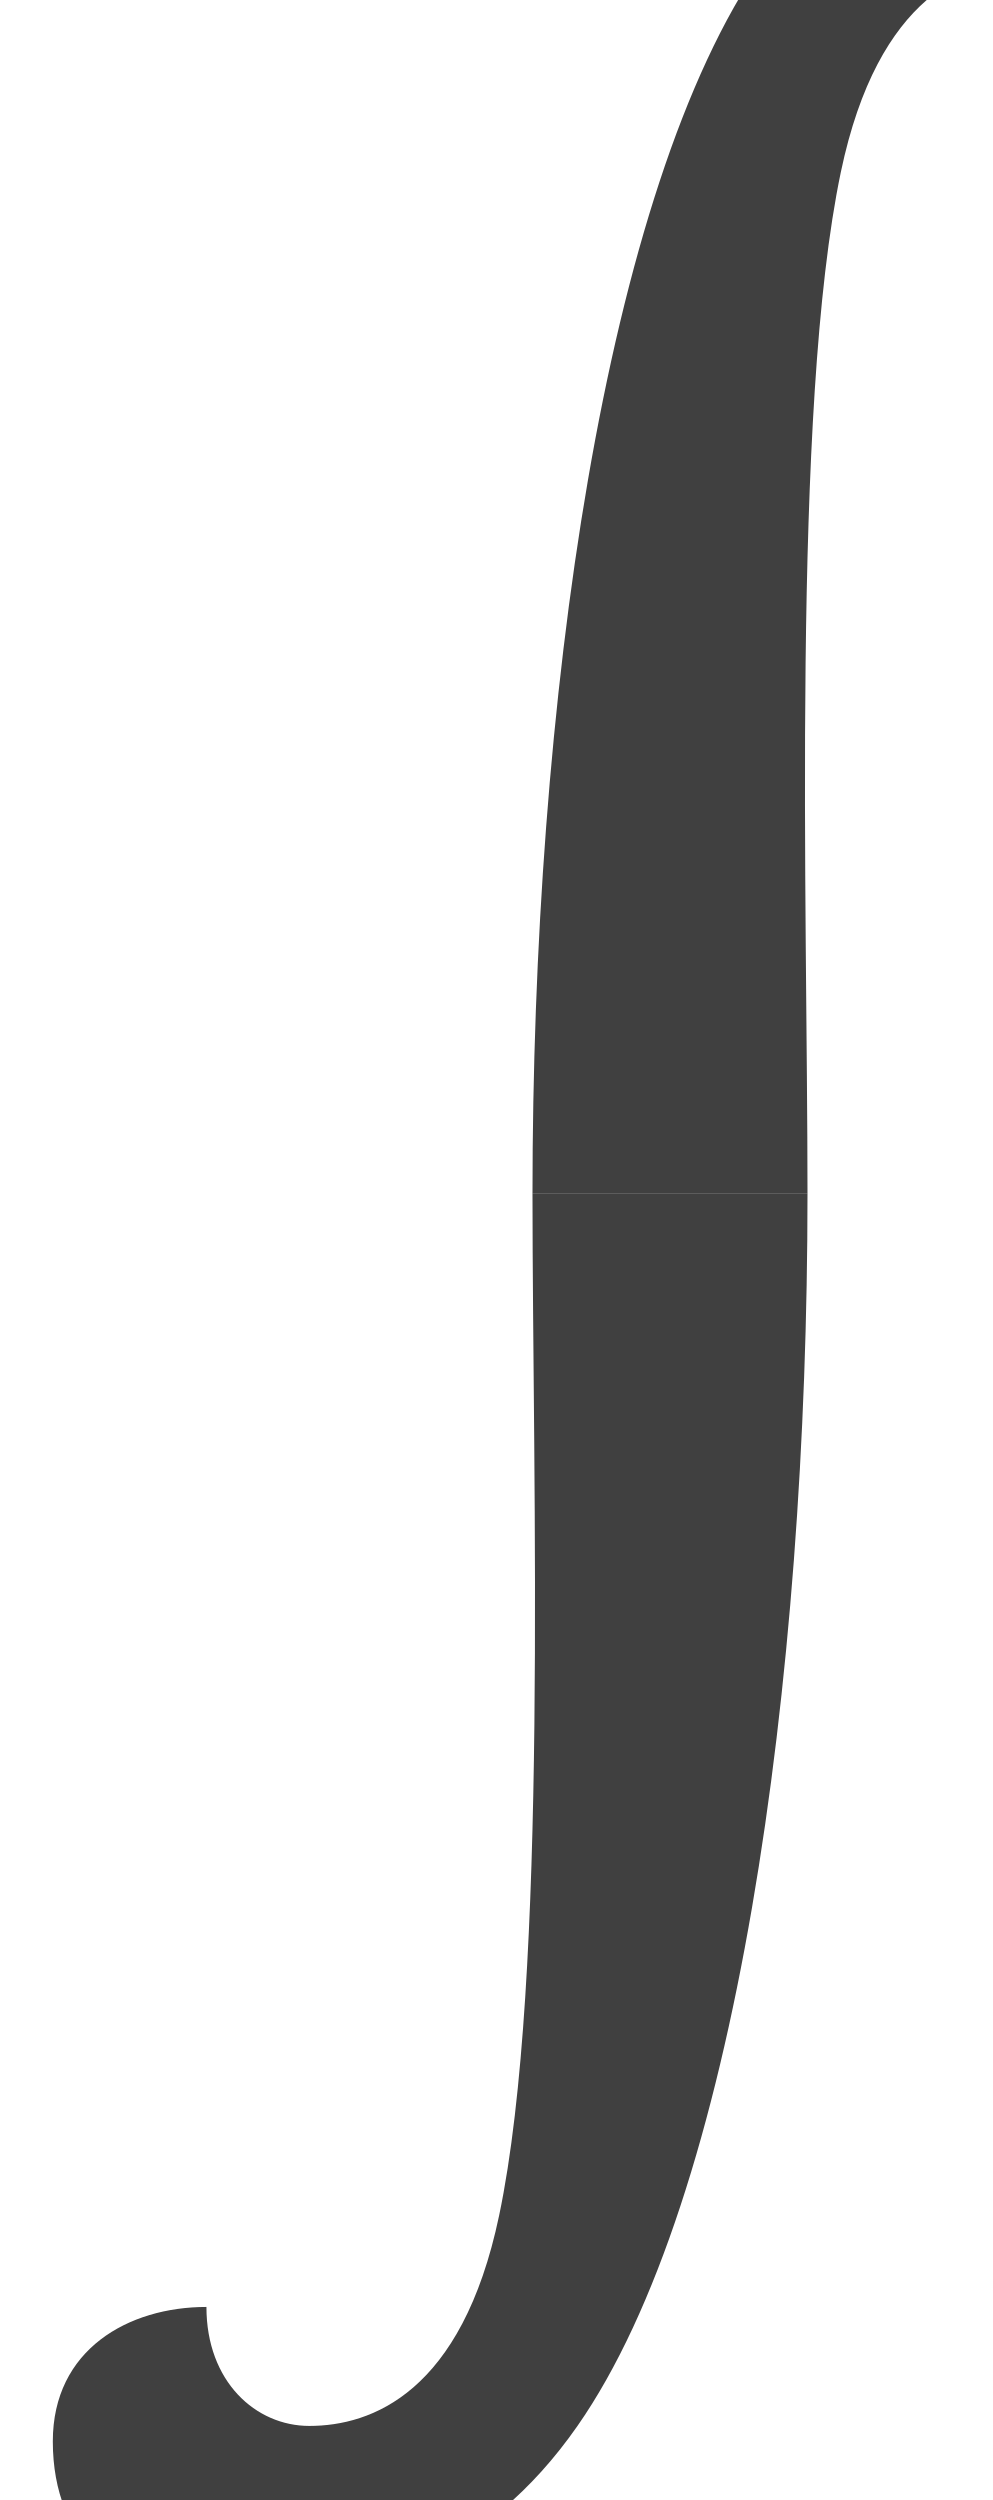
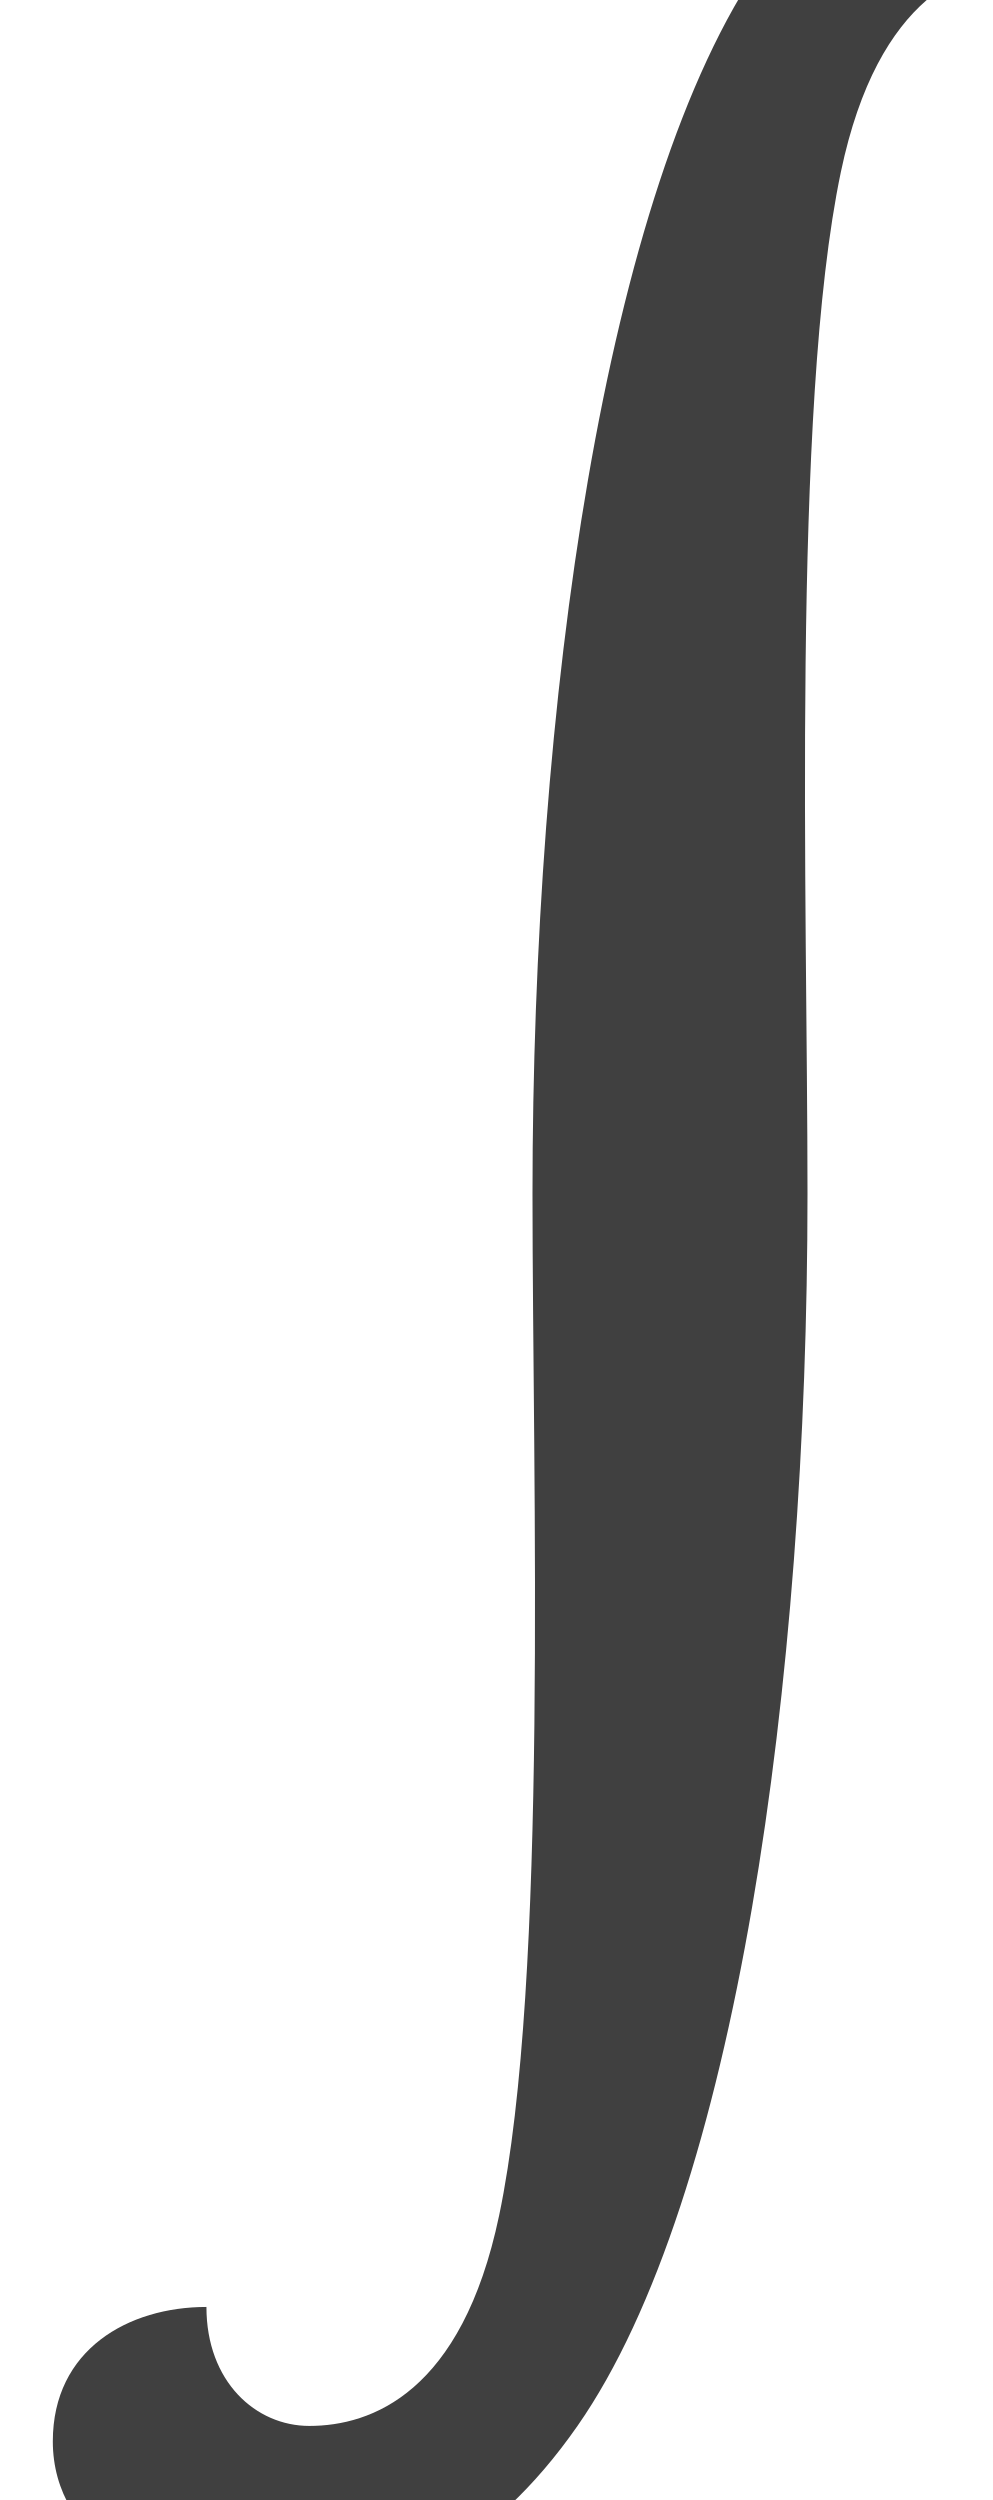
<svg xmlns="http://www.w3.org/2000/svg" width="397" height="1000" viewBox="0 0 397 1000" version="1.1" id="svg1">
  <defs id="defs1" />
  <g id="layer1">
-     <path style="opacity:0.748;fill:#000000;stroke:none;stroke-width:1px;stroke-linecap:butt;stroke-linejoin:miter;stroke-opacity:1" d="m 322.997,477.5 c 0,-116.027 -6.468,-314.305 13.356,-408.745 14.905,-71.006 51.163,-84.125 75.932,-84.125 21.346,0 41.135,17.62 41.135,47.59 31.131,0 61.448,-16.961 61.448,-53.767 C 514.868,-62.146 487.995,-85 446.524,-85 391.198,-85 342.081,-68.557 305,-15.37 241.538,75.657 212.997,282.066 212.997,477.5 Z" id="path7" />
-     <path style="opacity:0.748;fill:#000000;stroke:none;stroke-width:1px;stroke-linecap:butt;stroke-linejoin:miter;stroke-opacity:1" d="m 212.997,477.5 c 0,116.027 6.468,314.305 -13.356,408.745 -14.905,71.006 -51.163,84.125 -75.932,84.125 -21.346,0 -41.135,-17.62 -41.135,-47.59 -31.131,0 -61.448,16.961 -61.448,53.767 0,40.598 26.873,63.452 68.344,63.452 55.326,0 104.443,-16.443 141.524,-69.63 63.463,-91.027 92.003,-297.436 92.003,-492.87 z" id="use8" />
+     <path id="path7" style="opacity:0.748;fill:#000000;stroke:none;stroke-width:1px;stroke-linecap:butt;stroke-linejoin:miter;stroke-opacity:1" d="M 426.451 -85.371 C 381.035 -85.371 339.606 -65.008 305 -15.371 C 241.537 75.656 212.998 282.066 212.998 477.5 C 212.998 593.527 219.465 791.805 199.641 886.244 C 184.736 957.25 148.478 970.371 123.709 970.371 C 102.363 970.371 82.574 952.751 82.574 922.781 C 51.443 922.781 21.127 939.741 21.127 976.547 C 21.127 1017.145 63.753 1040.371 109.543 1040.371 C 154.96 1040.371 196.388 1020.008 230.994 970.371 C 294.457 879.344 322.998 672.934 322.998 477.5 C 322.998 361.473 316.53 163.195 336.354 68.756 C 351.258 -2.25 387.516 -15.371 412.285 -15.371 C 433.631 -15.371 453.42 2.249 453.42 32.219 C 484.551 32.219 514.867 15.259 514.867 -21.547 C 514.867 -62.145 472.241 -85.371 426.451 -85.371 z " />
  </g>
</svg>
